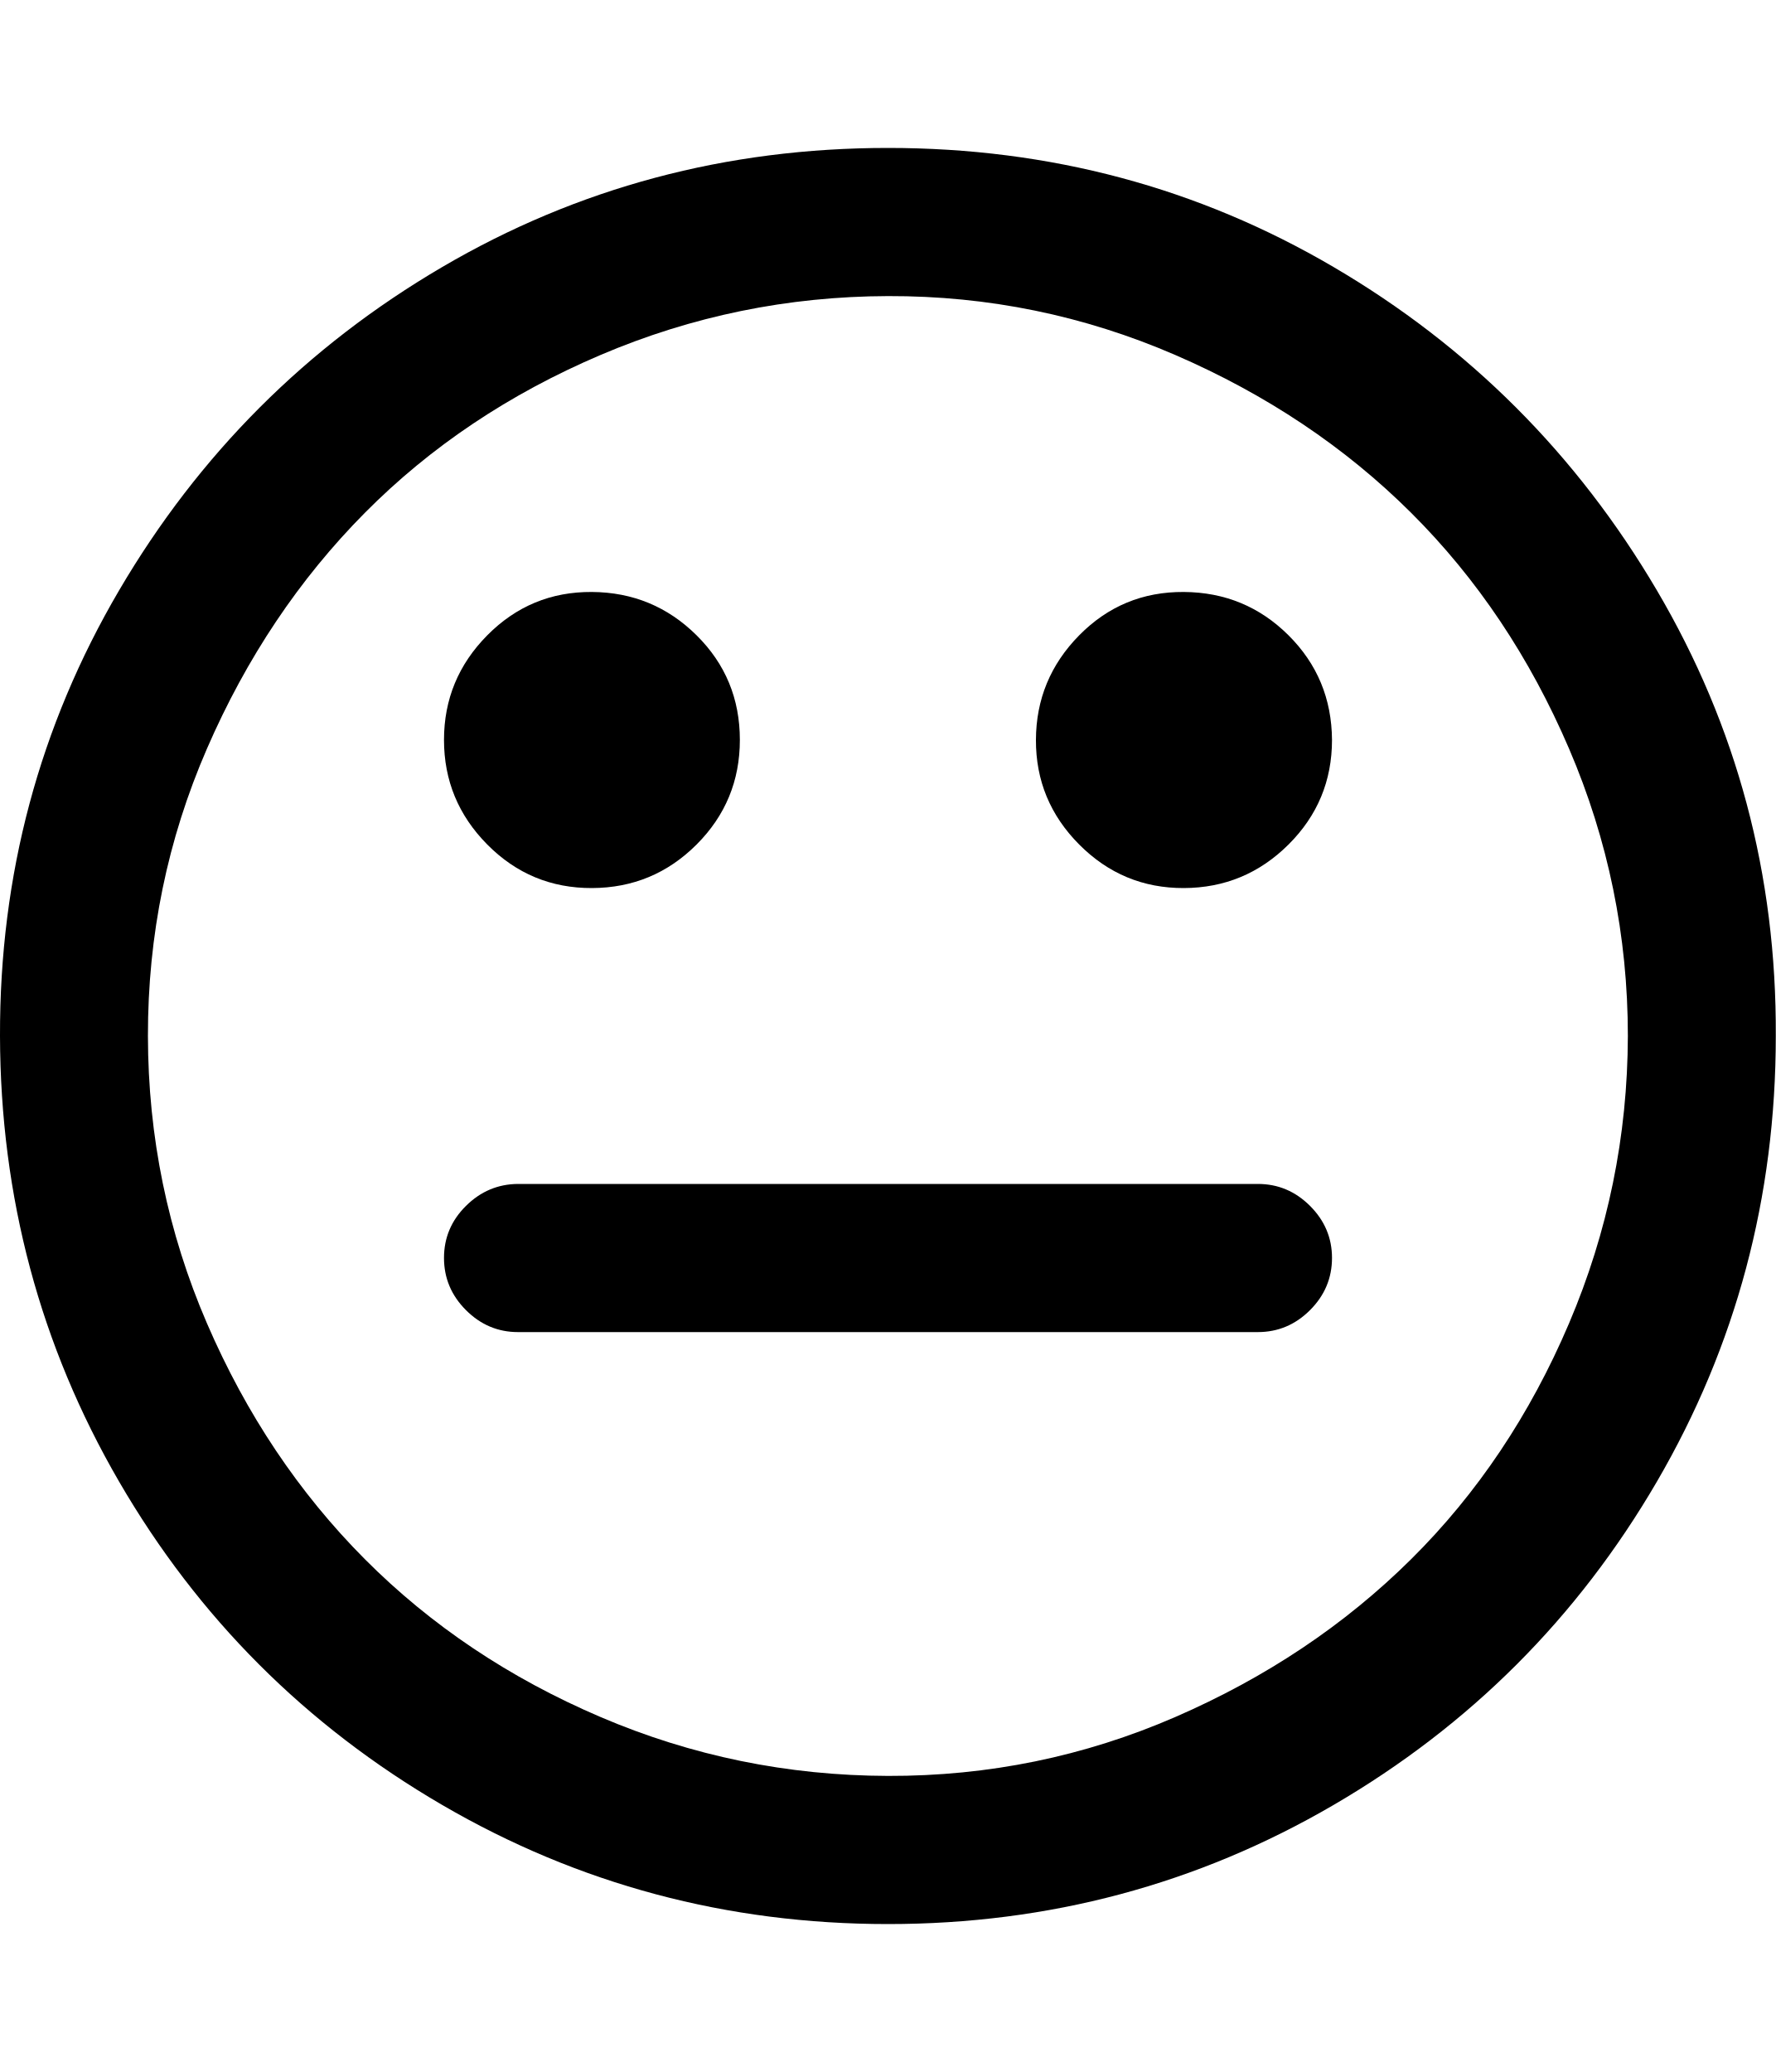
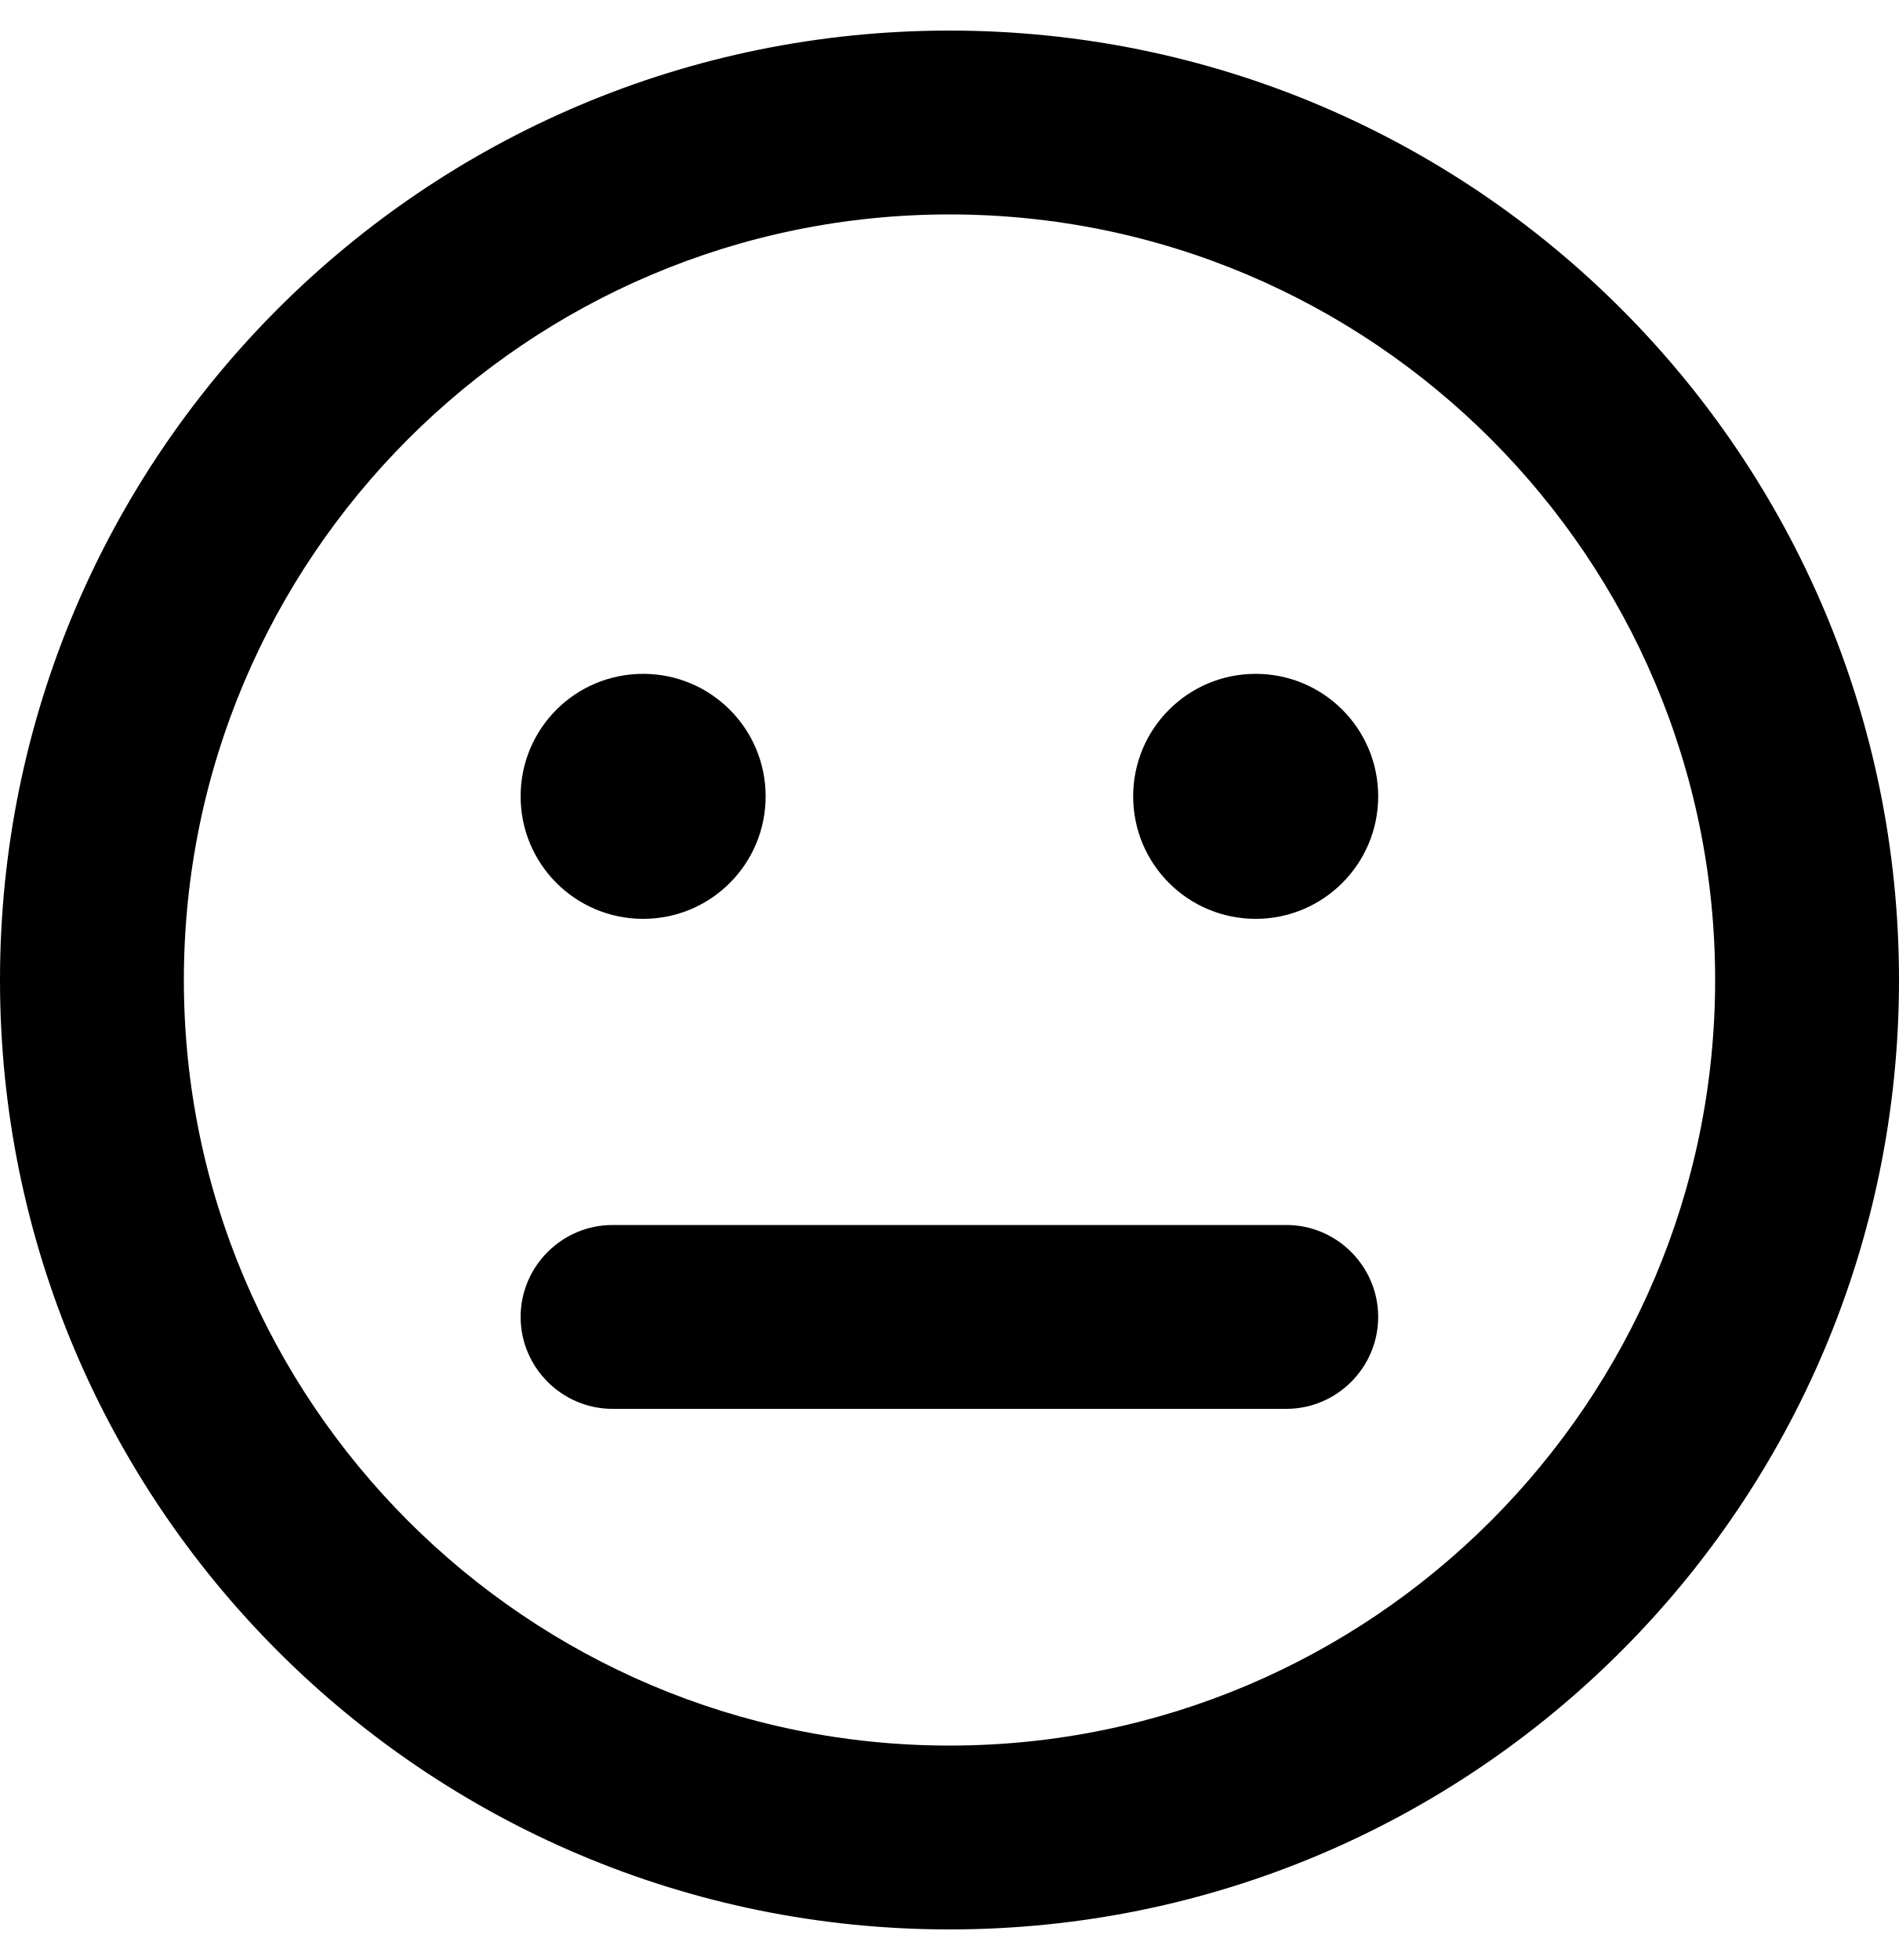
- <svg xmlns="http://www.w3.org/2000/svg" height="1000" width="857.1">
-   <path d="M642.9 607.1q0 14.6 -10.6 25.2t-25.2 10.6H250q-14.5 0 -25.1 -10.6t-10.6 -25.2T224.9 582 250 571.4h357.1q14.6 0 25.2 10.6t10.6 25.1zm-285.8 -250q0 29.6 -20.9 50.5t-50.5 21 -50.5 -21 -20.9 -50.5 20.9 -50.5 50.5 -20.9 50.5 20.9 20.9 50.5zm285.8 0q0 29.6 -21 50.5t-50.5 21 -50.5 -21T500 357.1t20.9 -50.5 50.5 -20.9 50.5 20.9 21 50.5zM785.7 500q0 -72.5 -28.4 -138.7T681.1 247.5 567.2 171.3 428.6 142.9t-138.7 28.4 -113.8 76.2T99.9 361.3 71.4 500t28.5 138.7 76.2 113.8 113.8 76.2 138.7 28.4 138.6 -28.4 113.9 -76.2 76.2 -113.8T785.7 500zm71.4 0q0 116.6 -57.4 215.1t-156 156 -215.1 57.5T213.4 871.1 57.5 715.1 0 500 57.5 284.9t155.9 -156T428.6 71.4t215.1 57.5 156 156T857.1 500z" />
+ <svg xmlns="http://www.w3.org/2000/svg" height="1000" width="968.8">
+   <path d="M484.4 15.6C216.8 15.6 0 232.4 0 500s216.8 484.4 484.4 484.4S968.8 767.6 968.8 500 752 15.6 484.4 15.6zm0 875C268.9 890.6 93.8 715.4 93.8 500S268.9 109.4 484.4 109.4 875 284.6 875 500 699.8 890.6 484.4 890.6zM328.1 468.8c34.6 0 62.5 -28 62.5 -62.5s-27.9 -62.5 -62.5 -62.5 -62.5 27.9 -62.5 62.5 28 62.5 62.5 62.5zm312.5 -125c-34.5 0 -62.5 27.9 -62.5 62.5s28 62.5 62.5 62.5 62.5 -28 62.5 -62.5 -27.9 -62.5 -62.5 -62.5zM656.3 625H312.5c-25.8 0 -46.9 21.1 -46.9 46.9s21.1 46.9 46.9 46.9h343.8c25.7 0 46.8 -21.1 46.8 -46.9S682 625 656.3 625z" />
</svg>
